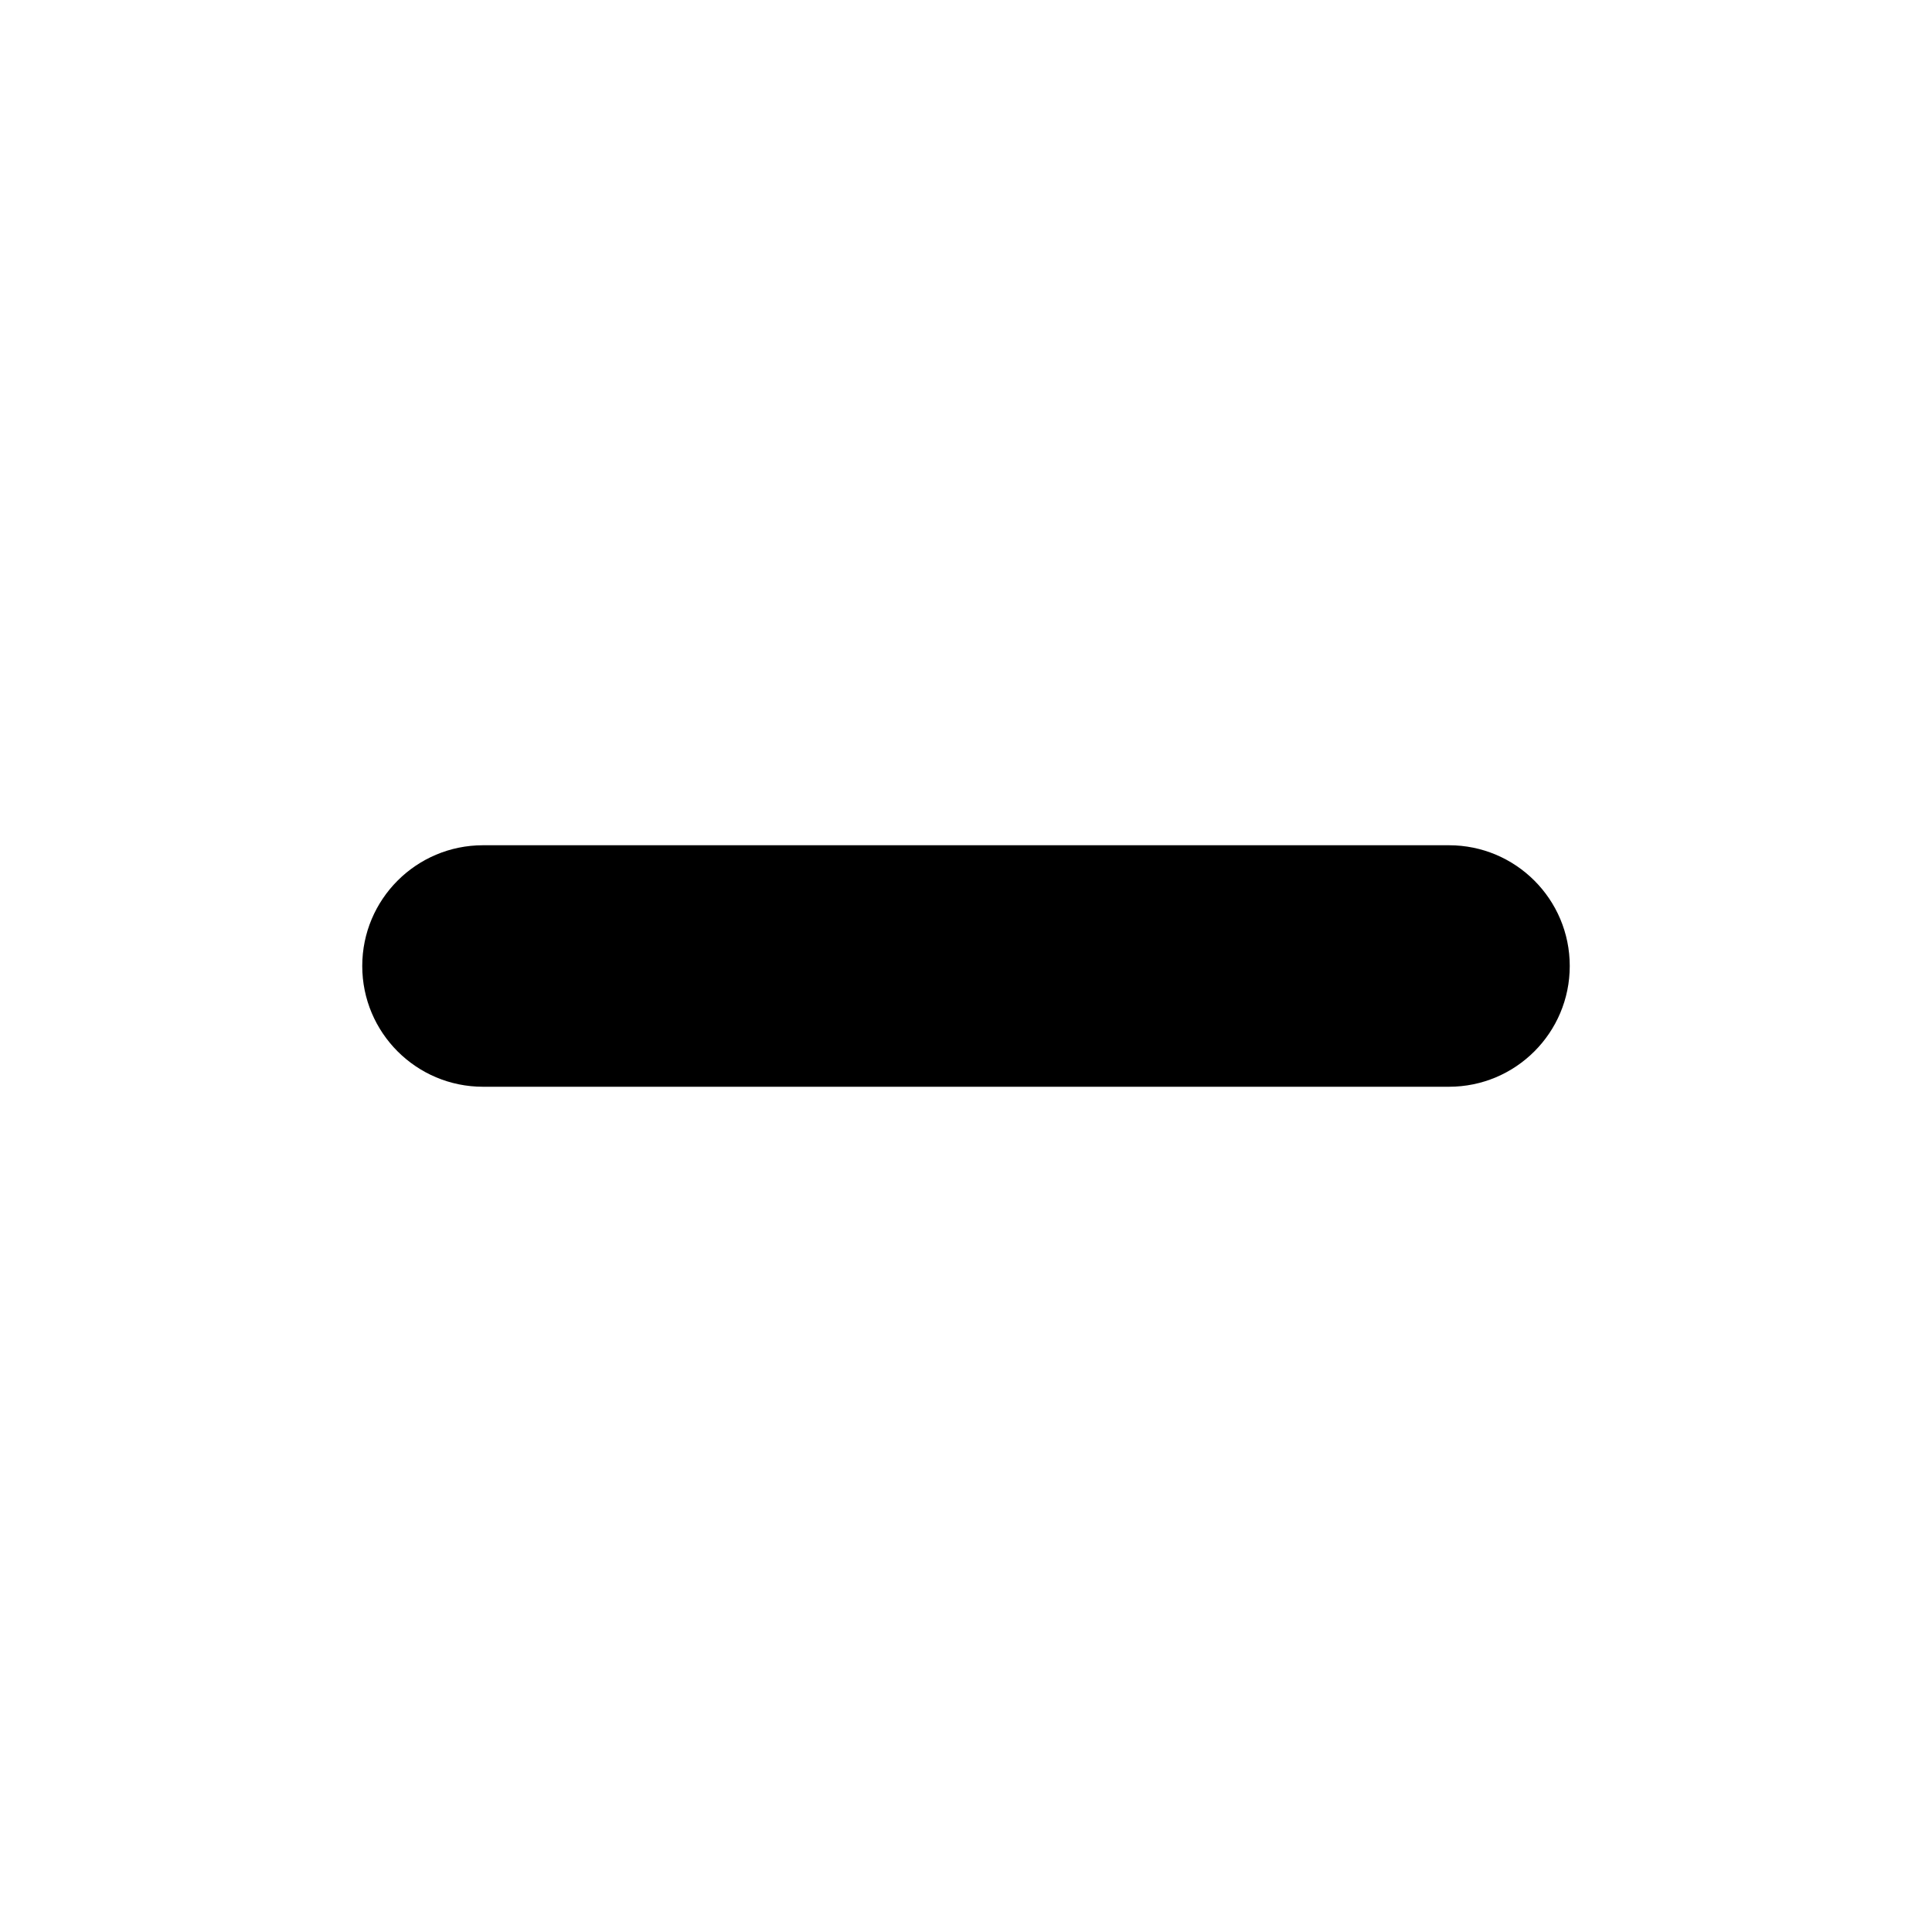
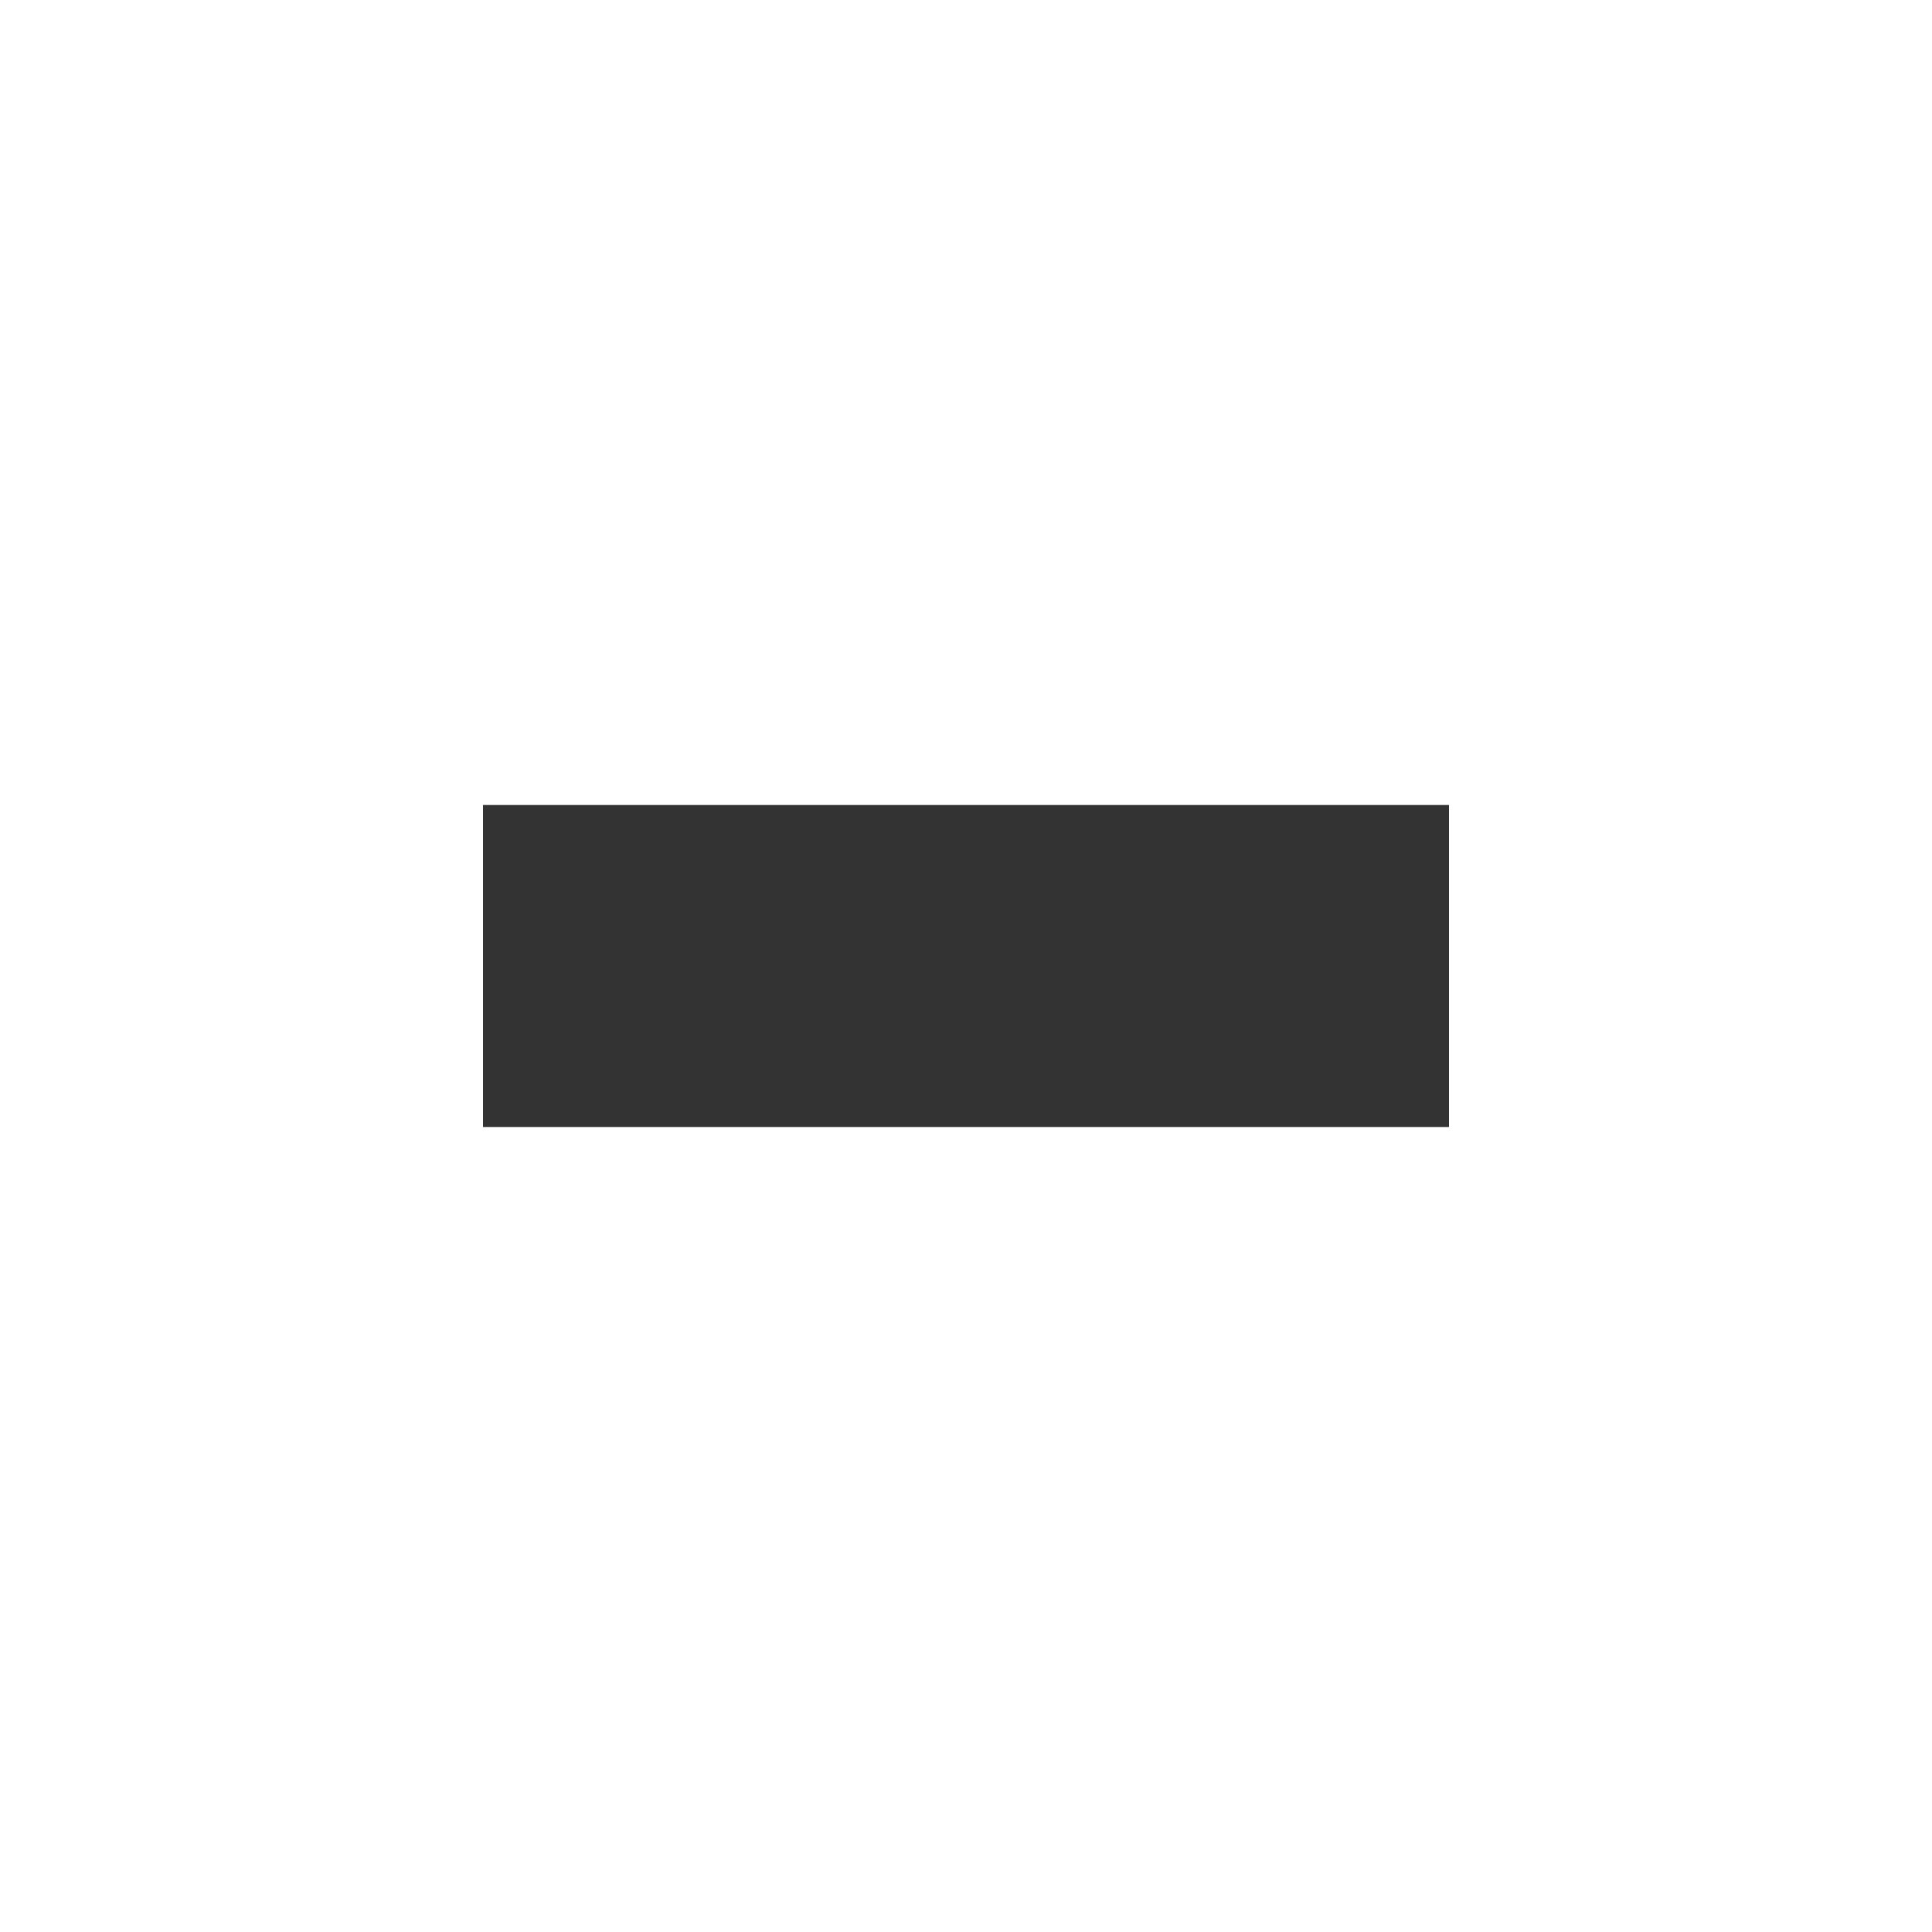
- <svg xmlns="http://www.w3.org/2000/svg" width="96px" height="96px" viewBox="0 0 96 96" version="1.1">
+ <svg xmlns="http://www.w3.org/2000/svg" width="12px" height="12px" viewBox="0 0 12 12" version="1.1">
  <defs />
-   <g id="Page-1" stroke="none" stroke-width="1" fill="none" fill-rule="evenodd">
-     <g id="Desktop-HD" transform="translate(-1440, -1248)" fill="#000000">
-       <g id="minus_s" transform="translate(1440, 1248)">
-         <path d="M24 42h48c3.314 0 6 2.686 6 6s-2.686 6-6 6h-48c-3.314 0-6-2.686-6-6s2.686-6 6-6z" />
+   <g id="【未公示】" stroke="none" stroke-width="1" fill="none" fill-rule="evenodd">
+     <g id="【供序章用规范】组件-图标-魏博嘉" transform="translate(-160, -2342)" fill="#333333">
+       <g id="减号12" transform="translate(160, 2342)">
+         <rect x="3" y="5" width="6" height="2" />
      </g>
    </g>
  </g>
</svg>
